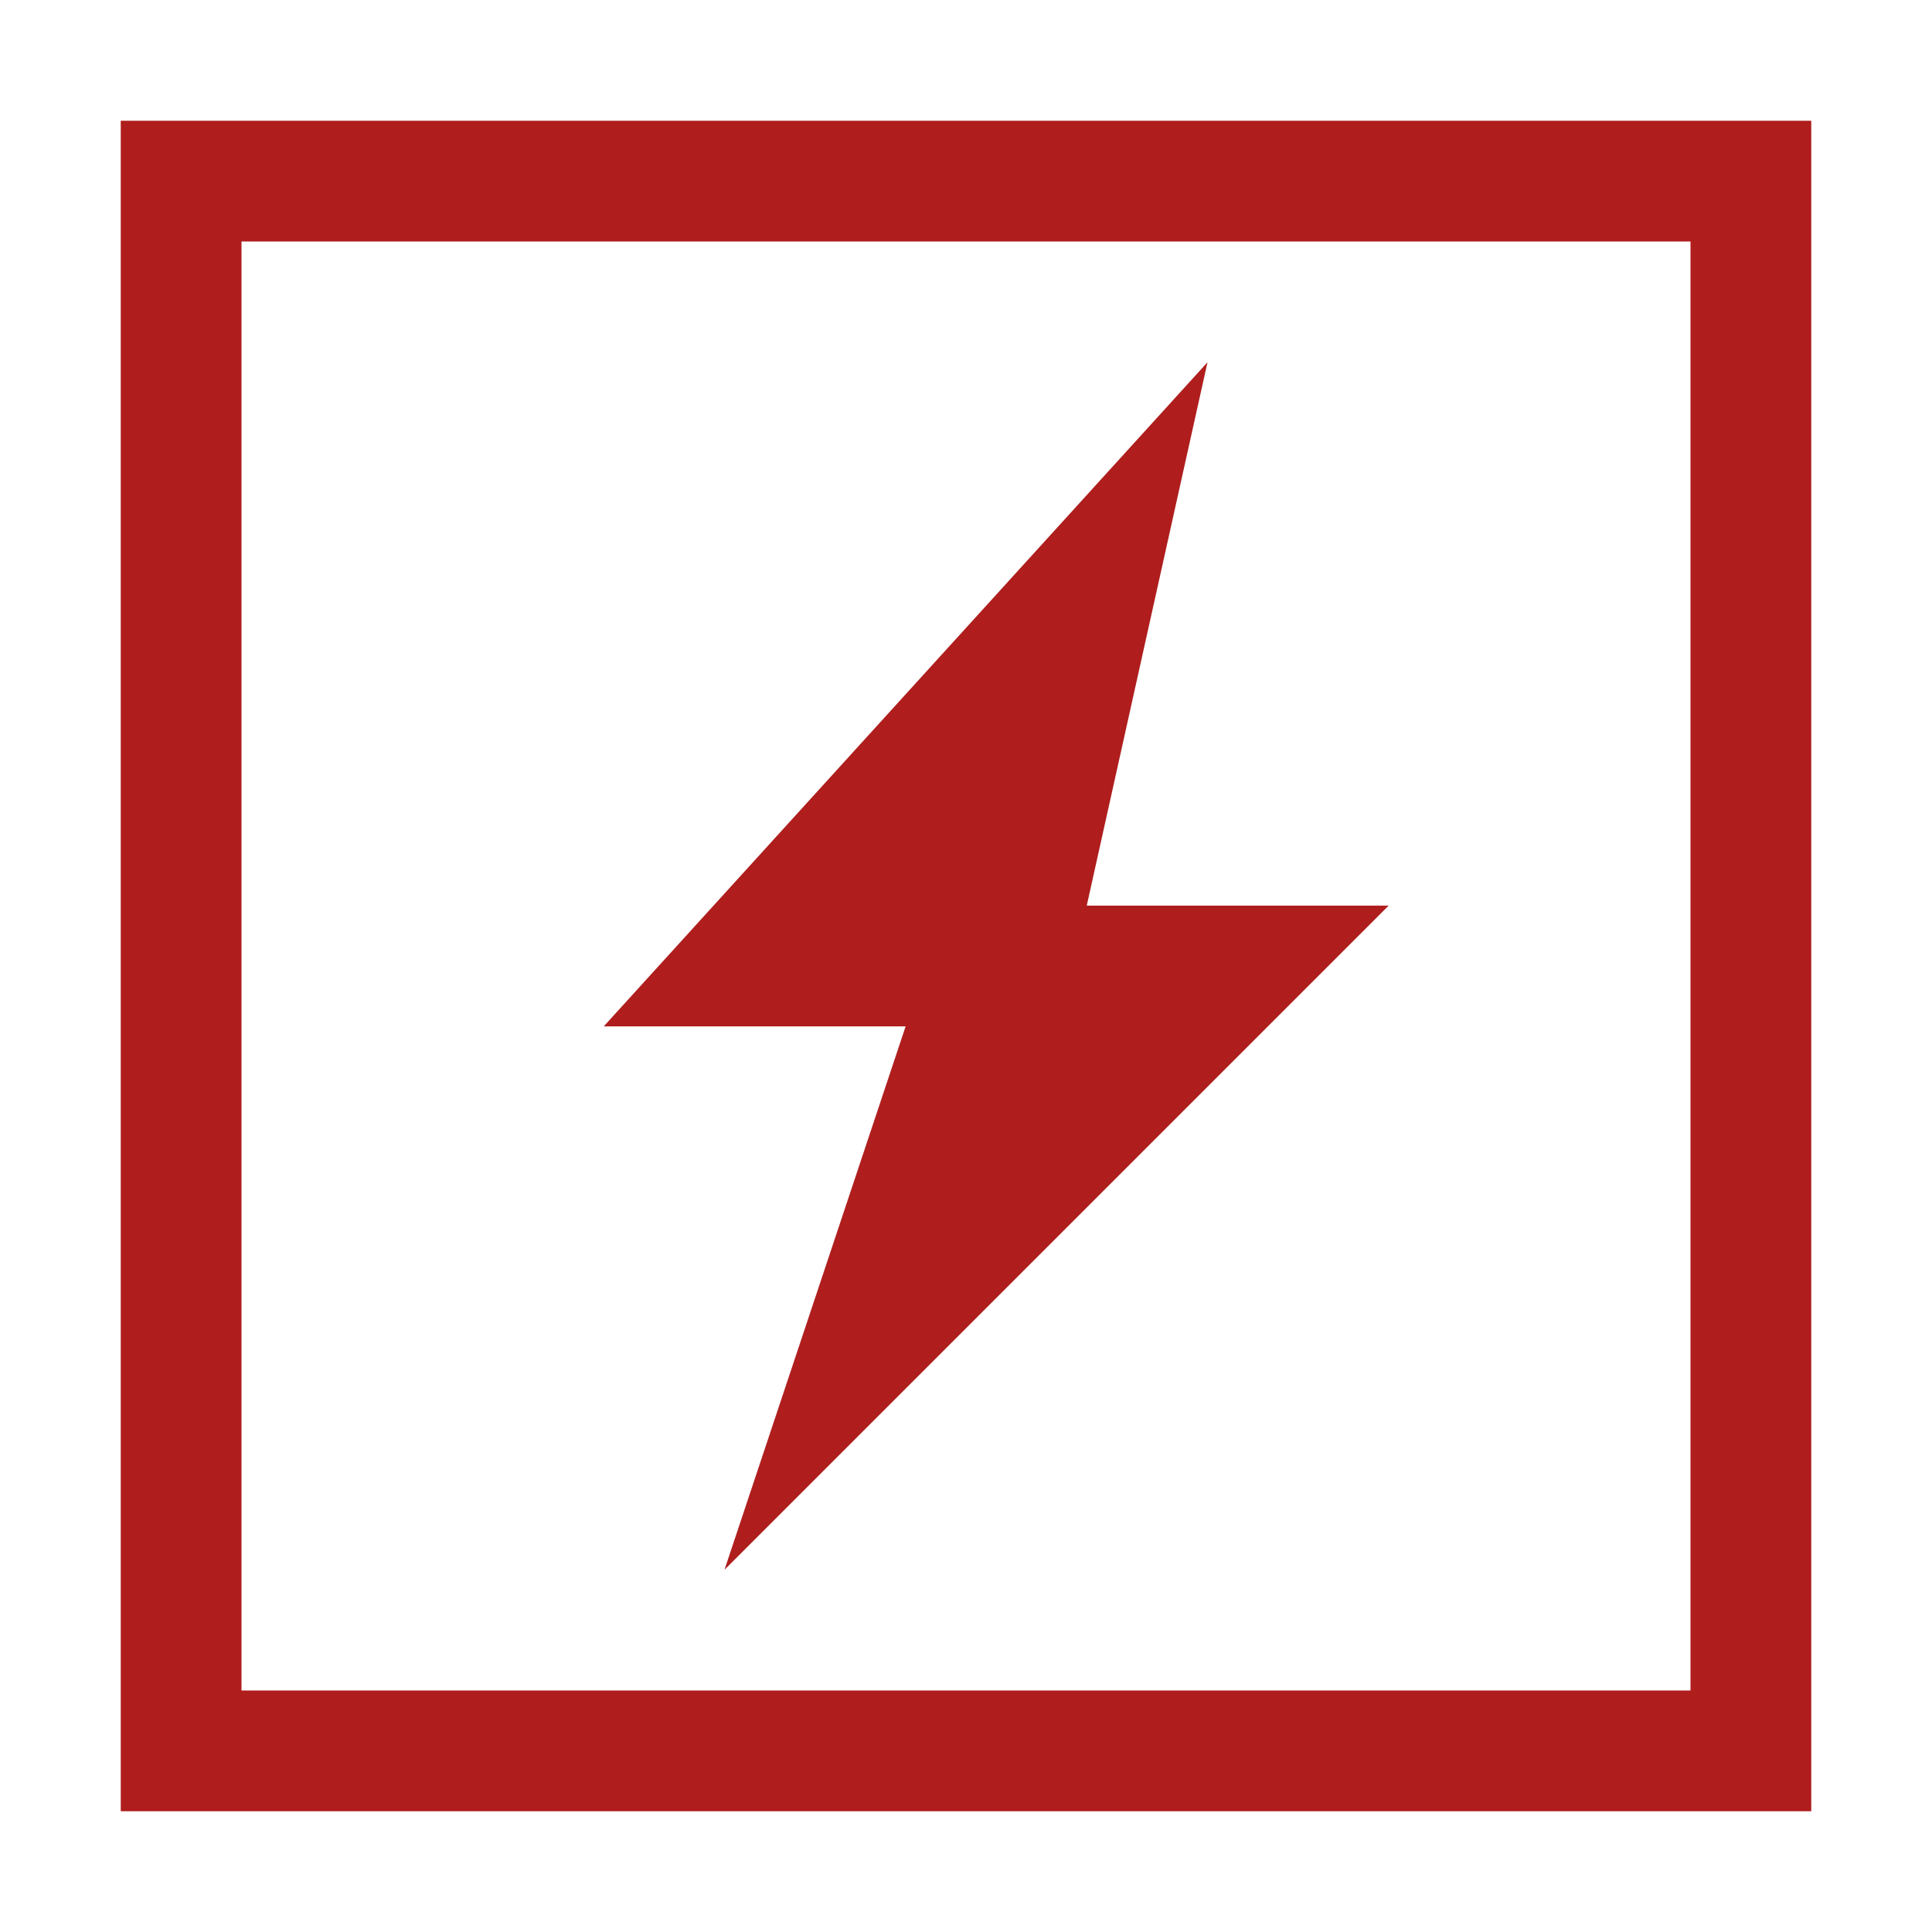
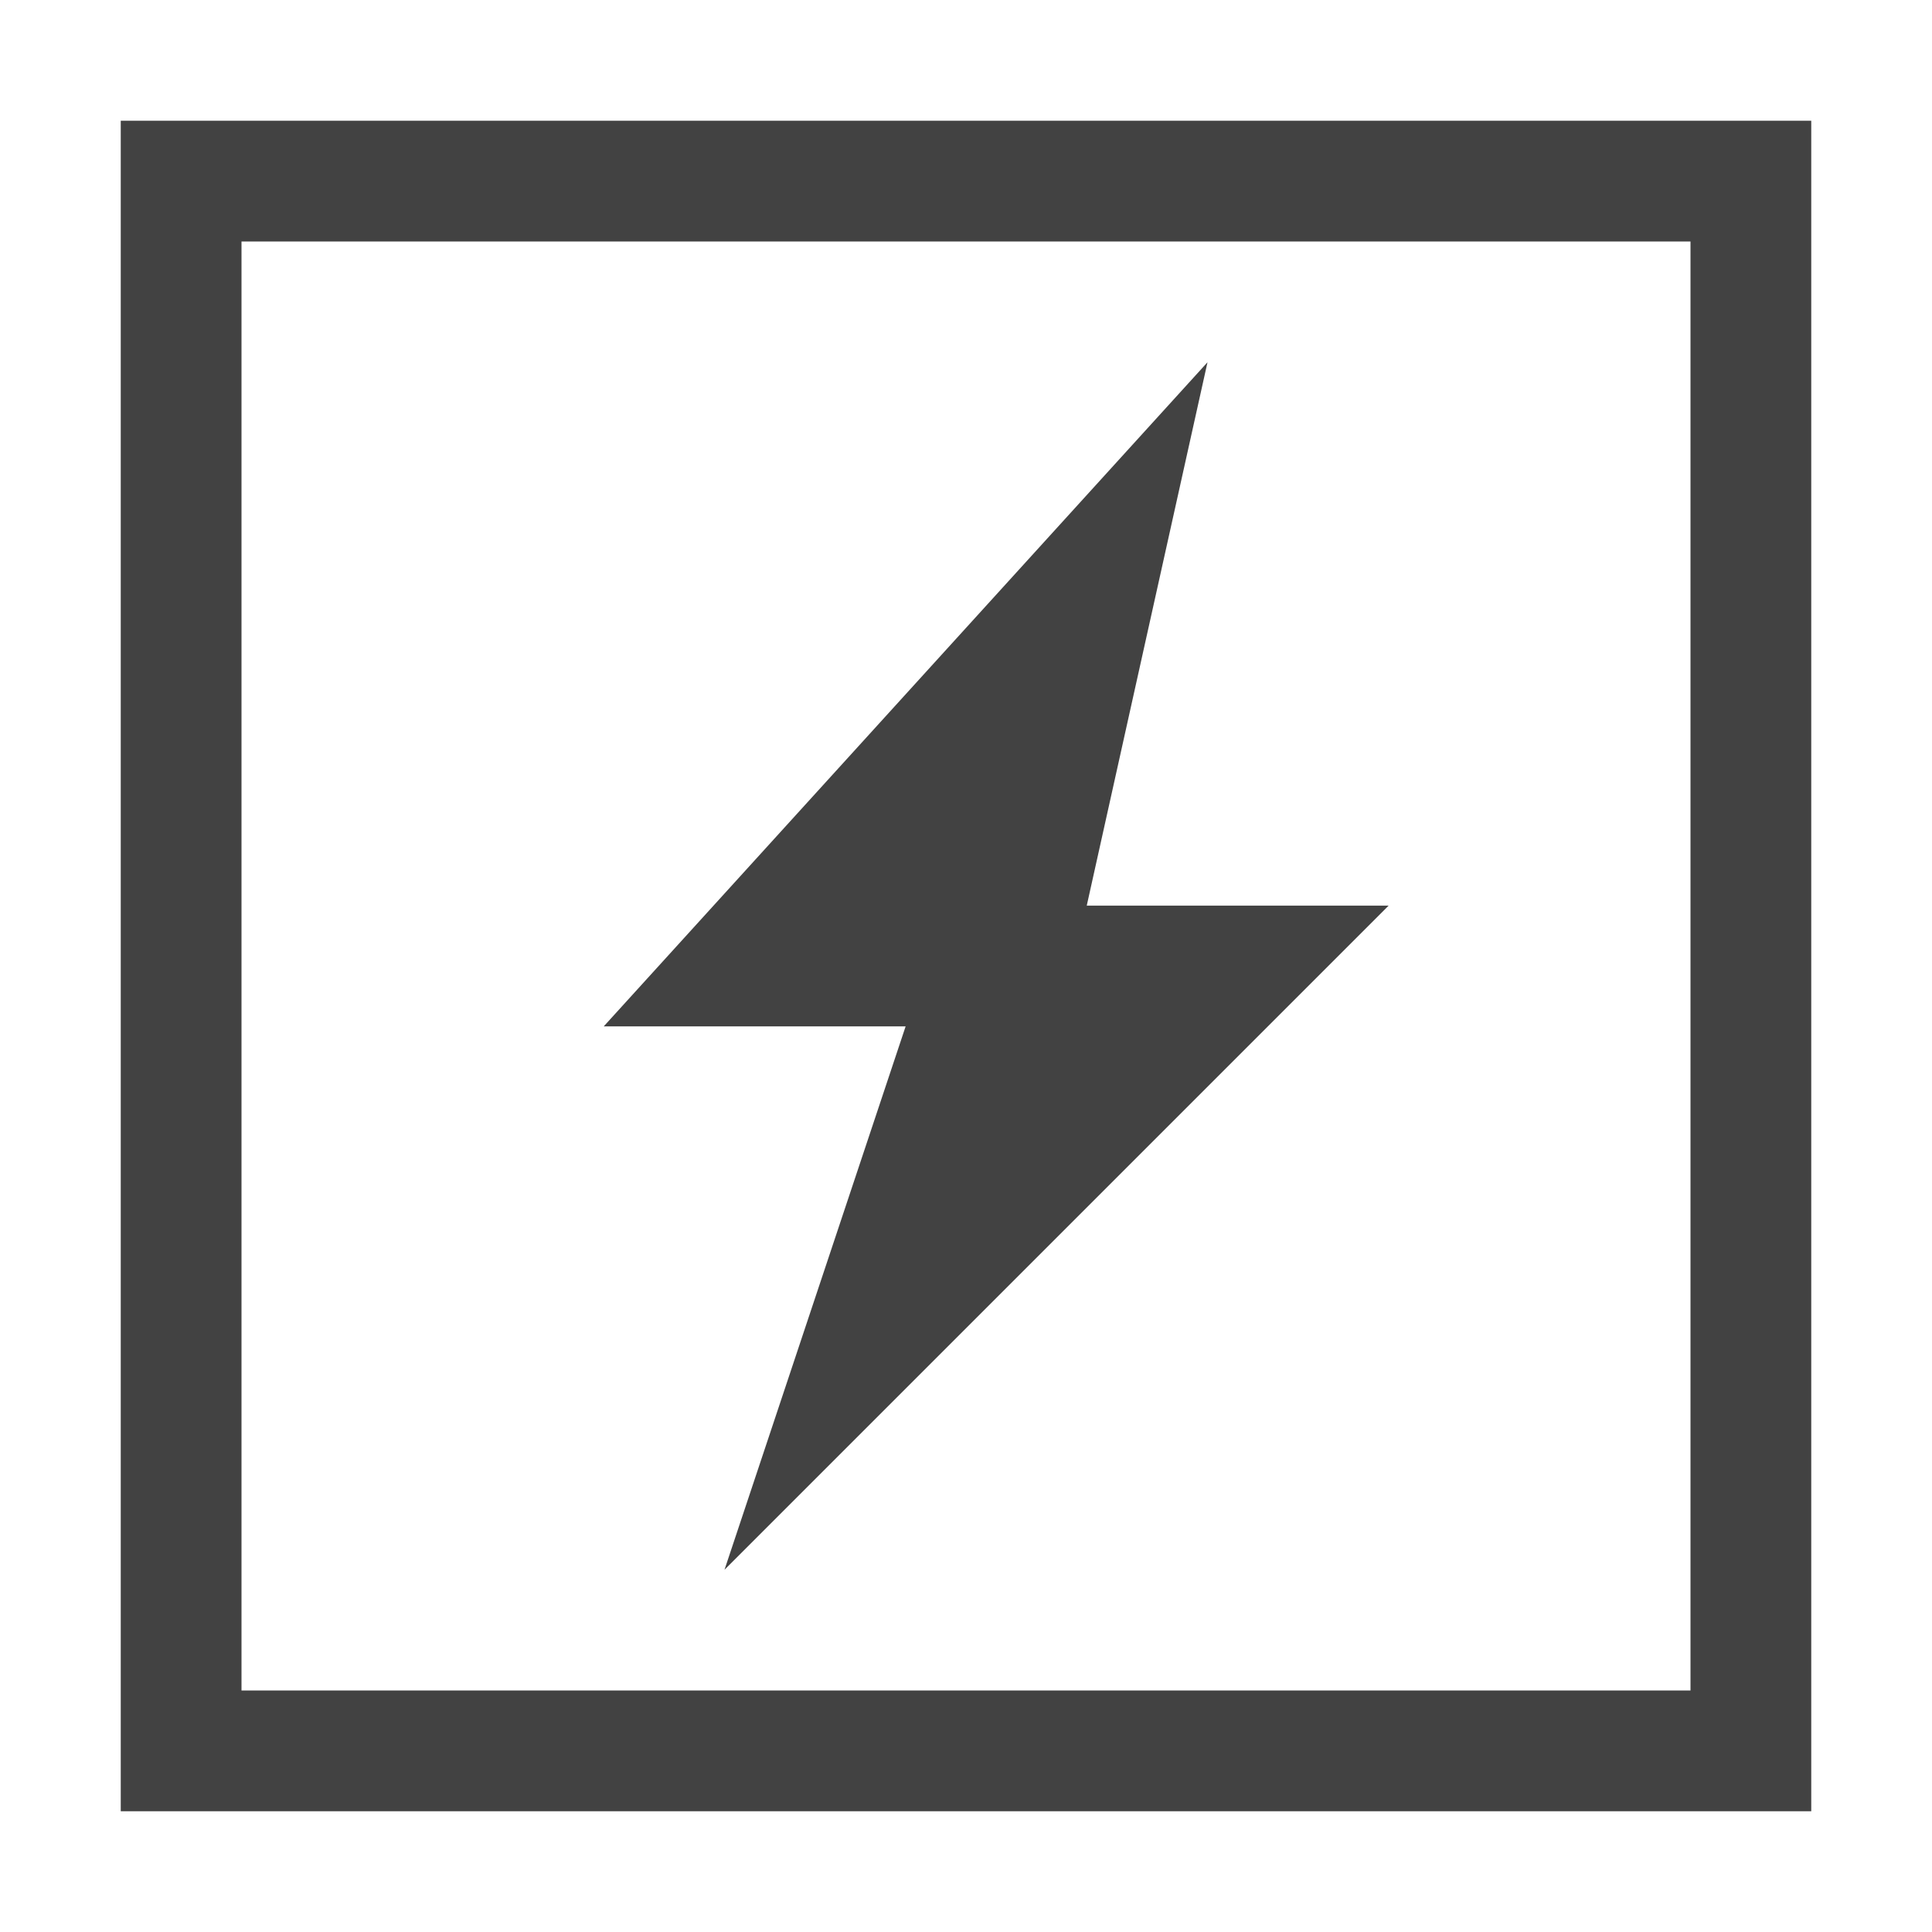
<svg xmlns="http://www.w3.org/2000/svg" width="16" height="16" viewBox="0 0 16 16" fill="none">
-   <path d="M11.5 7.5L6 13L7.5 8.5H5L10 3L9 7.5H11.5Z" fill="#AF1D1D" />
-   <rect x="1.5" y="1.5" width="13" height="13" stroke="#AF1D1D" />
+   <path d="M11.5 7.5L6 13L7.5 8.5H5L10 3L9 7.5H11.5Z" fill="#424242" />
+   <rect x="1.5" y="1.5" width="13" height="13" stroke="#424242" />
</svg>
